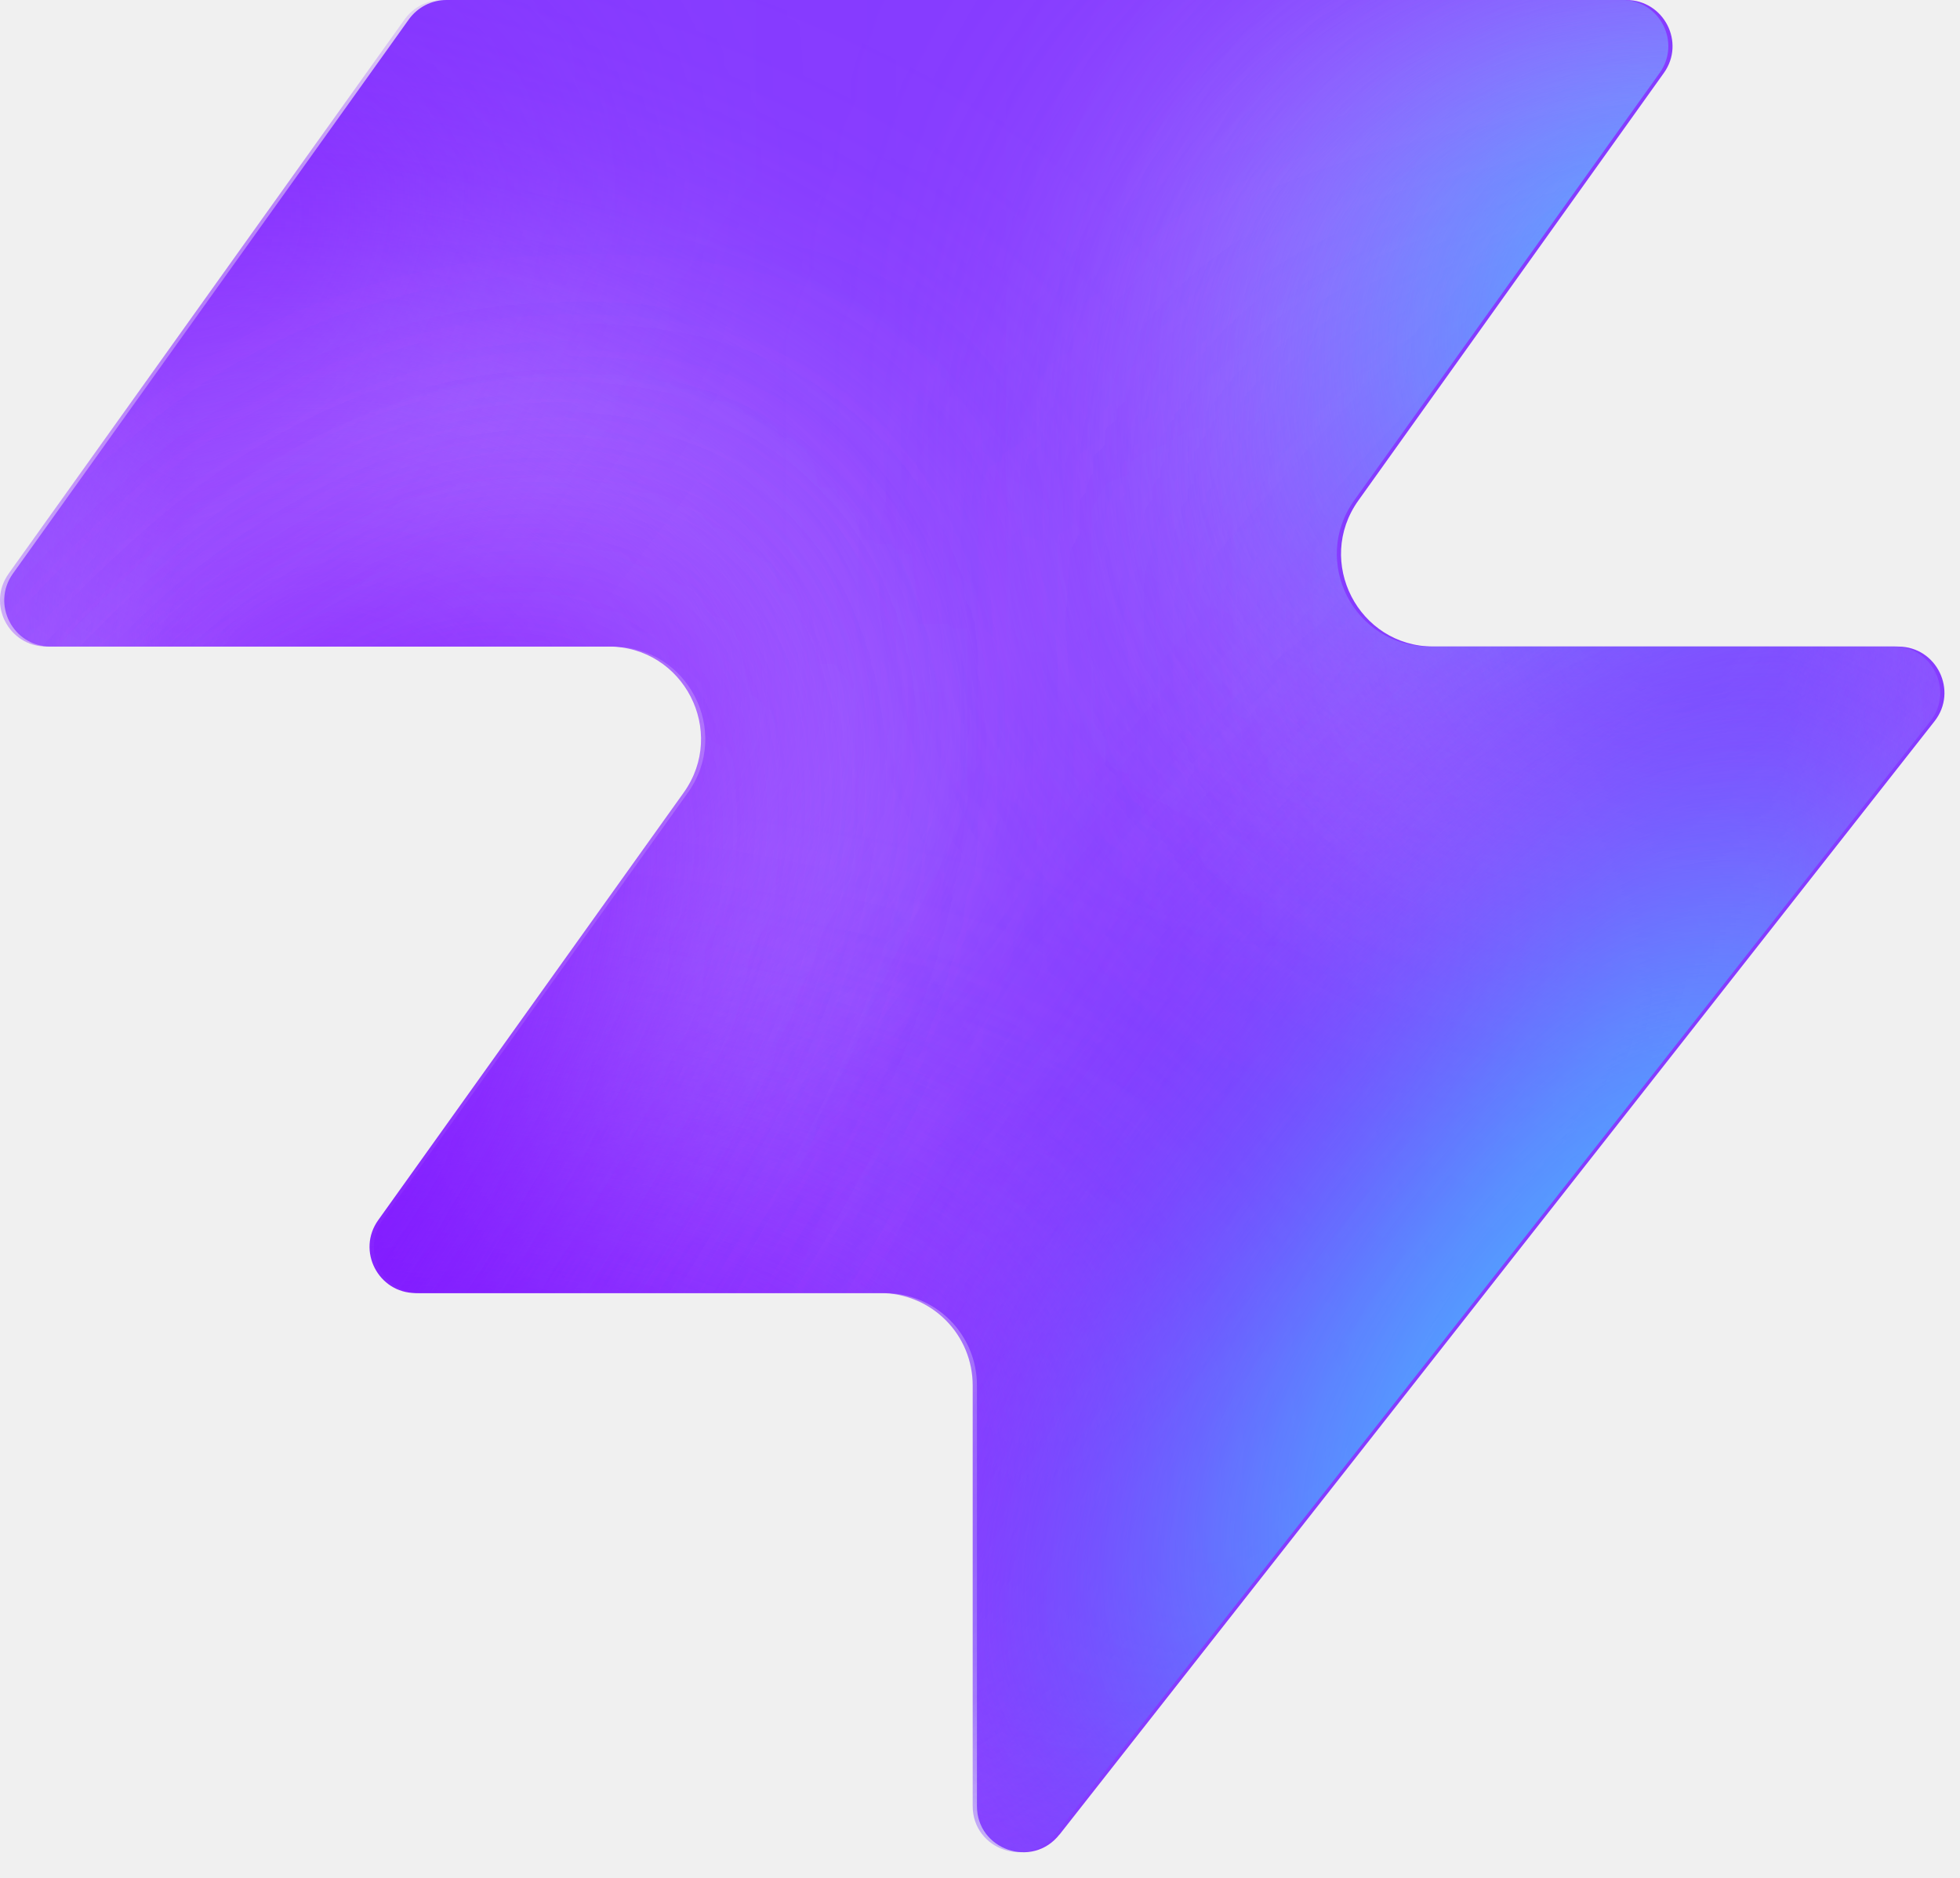
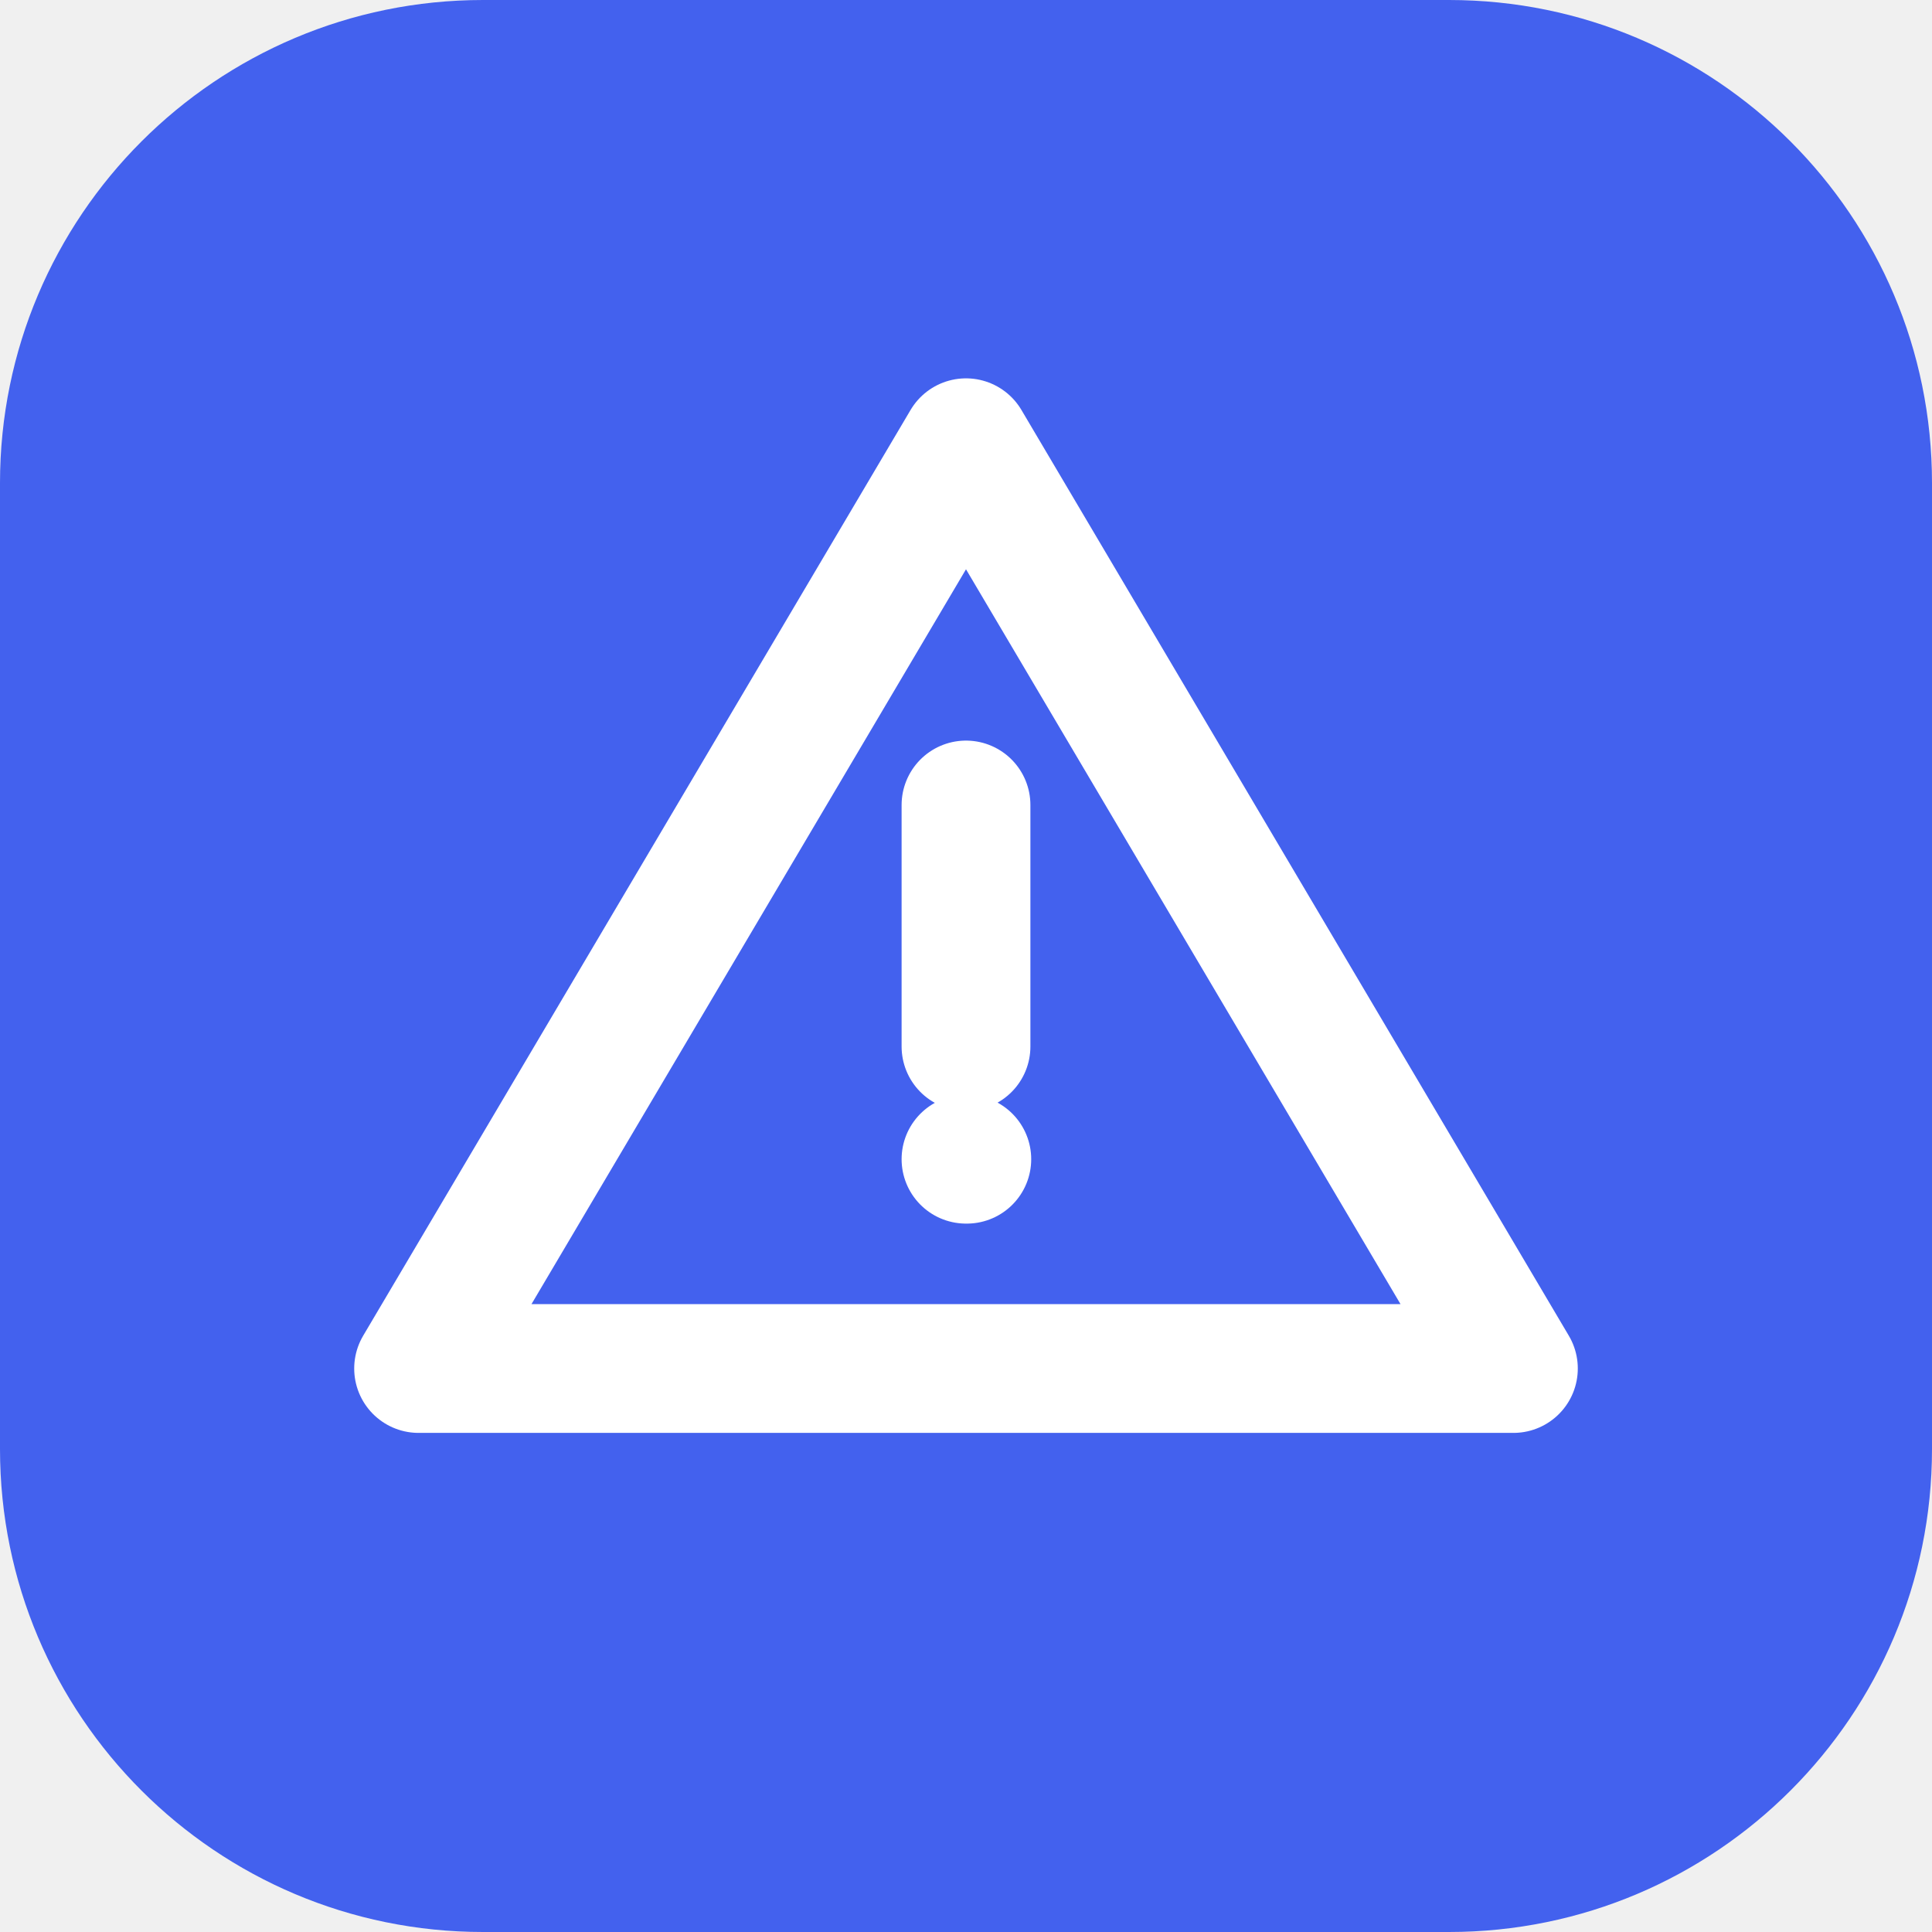
- <svg xmlns="http://www.w3.org/2000/svg" width="48" height="46" fill="none" viewBox="0 0 48 46">
-   <path fill="#863bff" d="M25.946 44.938c-.664.845-2.021.375-2.021-.698V33.937a2.26 2.26 0 0 0-2.262-2.262H10.287c-.92 0-1.456-1.04-.92-1.788l7.48-10.471c1.07-1.497 0-3.578-1.842-3.578H1.237c-.92 0-1.456-1.04-.92-1.788L10.013.474c.214-.297.556-.474.92-.474h28.894c.92 0 1.456 1.04.92 1.788l-7.48 10.471c-1.07 1.498 0 3.579 1.842 3.579h11.377c.943 0 1.473 1.088.89 1.83L25.947 44.94z" style="fill:#863bff;fill:color(display-p3 .525 .23 1);fill-opacity:1" />
-   <mask id="a" width="48" height="46" x="0" y="0" maskUnits="userSpaceOnUse" style="mask-type:alpha">
-     <path fill="#000" d="M25.842 44.938c-.664.844-2.021.375-2.021-.698V33.937a2.26 2.26 0 0 0-2.262-2.262H10.183c-.92 0-1.456-1.04-.92-1.788l7.48-10.471c1.07-1.498 0-3.579-1.842-3.579H1.133c-.92 0-1.456-1.04-.92-1.787L9.91.473c.214-.297.556-.474.92-.474h28.894c.92 0 1.456 1.04.92 1.788l-7.48 10.471c-1.07 1.498 0 3.578 1.842 3.578h11.377c.943 0 1.473 1.088.89 1.832L25.843 44.94z" style="fill:#000;fill-opacity:1" />
-   </mask>
-   <g mask="url(#a)">
-     <g filter="url(#b)">
-       <ellipse cx="5.508" cy="14.704" fill="#ede6ff" rx="5.508" ry="14.704" style="fill:#ede6ff;fill:color(display-p3 .927 .903 1);fill-opacity:1" transform="matrix(.00324 1 1 -.00324 -4.47 31.516)" />
-     </g>
-     <g filter="url(#c)">
-       <ellipse cx="10.399" cy="29.851" fill="#ede6ff" rx="10.399" ry="29.851" style="fill:#ede6ff;fill:color(display-p3 .927 .903 1);fill-opacity:1" transform="matrix(.00324 1 1 -.00324 -39.328 7.883)" />
-     </g>
-     <g filter="url(#d)">
-       <ellipse cx="5.508" cy="30.487" fill="#7e14ff" rx="5.508" ry="30.487" style="fill:#7e14ff;fill:color(display-p3 .492 .077 1);fill-opacity:1" transform="rotate(89.814 -25.913 -14.639)scale(1 -1)" />
-     </g>
-     <g filter="url(#e)">
-       <ellipse cx="5.508" cy="30.599" fill="#7e14ff" rx="5.508" ry="30.599" style="fill:#7e14ff;fill:color(display-p3 .492 .077 1);fill-opacity:1" transform="rotate(89.814 -32.644 -3.334)scale(1 -1)" />
-     </g>
-     <g filter="url(#f)">
-       <ellipse cx="5.508" cy="30.599" fill="#7e14ff" rx="5.508" ry="30.599" style="fill:#7e14ff;fill:color(display-p3 .492 .077 1);fill-opacity:1" transform="matrix(.00324 1 1 -.00324 -34.34 30.47)" />
-     </g>
-     <g filter="url(#g)">
-       <ellipse cx="14.072" cy="22.078" fill="#ede6ff" rx="14.072" ry="22.078" style="fill:#ede6ff;fill:color(display-p3 .927 .903 1);fill-opacity:1" transform="rotate(93.35 24.506 48.493)scale(-1 1)" />
-     </g>
-     <g filter="url(#h)">
-       <ellipse cx="3.47" cy="21.501" fill="#7e14ff" rx="3.47" ry="21.501" style="fill:#7e14ff;fill:color(display-p3 .492 .077 1);fill-opacity:1" transform="rotate(89.009 28.708 47.59)scale(-1 1)" />
-     </g>
-     <g filter="url(#i)">
-       <ellipse cx="3.47" cy="21.501" fill="#7e14ff" rx="3.47" ry="21.501" style="fill:#7e14ff;fill:color(display-p3 .492 .077 1);fill-opacity:1" transform="rotate(89.009 28.708 47.59)scale(-1 1)" />
-     </g>
-     <g filter="url(#j)">
-       <ellipse cx=".387" cy="8.972" fill="#7e14ff" rx="4.407" ry="29.108" style="fill:#7e14ff;fill:color(display-p3 .492 .077 1);fill-opacity:1" transform="rotate(39.51 .387 8.972)" />
-     </g>
-     <g filter="url(#k)">
-       <ellipse cx="47.523" cy="-6.092" fill="#7e14ff" rx="4.407" ry="29.108" style="fill:#7e14ff;fill:color(display-p3 .492 .077 1);fill-opacity:1" transform="rotate(37.892 47.523 -6.092)" />
-     </g>
-     <g filter="url(#l)">
-       <ellipse cx="41.412" cy="6.333" fill="#47bfff" rx="5.971" ry="9.665" style="fill:#47bfff;fill:color(display-p3 .28 .748 1);fill-opacity:1" transform="rotate(37.892 41.412 6.333)" />
-     </g>
-     <g filter="url(#m)">
-       <ellipse cx="-1.879" cy="38.332" fill="#7e14ff" rx="4.407" ry="29.108" style="fill:#7e14ff;fill:color(display-p3 .492 .077 1);fill-opacity:1" transform="rotate(37.892 -1.88 38.332)" />
-     </g>
-     <g filter="url(#n)">
-       <ellipse cx="-1.879" cy="38.332" fill="#7e14ff" rx="4.407" ry="29.108" style="fill:#7e14ff;fill:color(display-p3 .492 .077 1);fill-opacity:1" transform="rotate(37.892 -1.88 38.332)" />
-     </g>
-     <g filter="url(#o)">
-       <ellipse cx="35.651" cy="29.907" fill="#7e14ff" rx="4.407" ry="29.108" style="fill:#7e14ff;fill:color(display-p3 .492 .077 1);fill-opacity:1" transform="rotate(37.892 35.651 29.907)" />
-     </g>
-     <g filter="url(#p)">
-       <ellipse cx="38.418" cy="32.4" fill="#47bfff" rx="5.971" ry="15.297" style="fill:#47bfff;fill:color(display-p3 .28 .748 1);fill-opacity:1" transform="rotate(37.892 38.418 32.4)" />
-     </g>
-   </g>
-   <defs>
-     <filter id="b" width="60.045" height="41.654" x="-19.77" y="16.149" color-interpolation-filters="sRGB" filterUnits="userSpaceOnUse">
-       <feFlood flood-opacity="0" result="BackgroundImageFix" />
-       <feBlend in="SourceGraphic" in2="BackgroundImageFix" result="shape" />
-       <feGaussianBlur result="effect1_foregroundBlur_2002_17158" stdDeviation="7.659" />
-     </filter>
-     <filter id="c" width="90.34" height="51.437" x="-54.613" y="-7.533" color-interpolation-filters="sRGB" filterUnits="userSpaceOnUse">
-       <feFlood flood-opacity="0" result="BackgroundImageFix" />
-       <feBlend in="SourceGraphic" in2="BackgroundImageFix" result="shape" />
-       <feGaussianBlur result="effect1_foregroundBlur_2002_17158" stdDeviation="7.659" />
-     </filter>
-     <filter id="d" width="79.355" height="29.4" x="-49.64" y="2.03" color-interpolation-filters="sRGB" filterUnits="userSpaceOnUse">
-       <feFlood flood-opacity="0" result="BackgroundImageFix" />
-       <feBlend in="SourceGraphic" in2="BackgroundImageFix" result="shape" />
-       <feGaussianBlur result="effect1_foregroundBlur_2002_17158" stdDeviation="4.596" />
-     </filter>
-     <filter id="e" width="79.579" height="29.4" x="-45.045" y="20.029" color-interpolation-filters="sRGB" filterUnits="userSpaceOnUse">
-       <feFlood flood-opacity="0" result="BackgroundImageFix" />
-       <feBlend in="SourceGraphic" in2="BackgroundImageFix" result="shape" />
-       <feGaussianBlur result="effect1_foregroundBlur_2002_17158" stdDeviation="4.596" />
-     </filter>
-     <filter id="f" width="79.579" height="29.4" x="-43.513" y="21.178" color-interpolation-filters="sRGB" filterUnits="userSpaceOnUse">
-       <feFlood flood-opacity="0" result="BackgroundImageFix" />
-       <feBlend in="SourceGraphic" in2="BackgroundImageFix" result="shape" />
-       <feGaussianBlur result="effect1_foregroundBlur_2002_17158" stdDeviation="4.596" />
-     </filter>
-     <filter id="g" width="74.749" height="58.852" x="15.756" y="-17.901" color-interpolation-filters="sRGB" filterUnits="userSpaceOnUse">
-       <feFlood flood-opacity="0" result="BackgroundImageFix" />
-       <feBlend in="SourceGraphic" in2="BackgroundImageFix" result="shape" />
-       <feGaussianBlur result="effect1_foregroundBlur_2002_17158" stdDeviation="7.659" />
-     </filter>
-     <filter id="h" width="61.377" height="25.362" x="23.548" y="2.284" color-interpolation-filters="sRGB" filterUnits="userSpaceOnUse">
-       <feFlood flood-opacity="0" result="BackgroundImageFix" />
-       <feBlend in="SourceGraphic" in2="BackgroundImageFix" result="shape" />
-       <feGaussianBlur result="effect1_foregroundBlur_2002_17158" stdDeviation="4.596" />
-     </filter>
-     <filter id="i" width="61.377" height="25.362" x="23.548" y="2.284" color-interpolation-filters="sRGB" filterUnits="userSpaceOnUse">
-       <feFlood flood-opacity="0" result="BackgroundImageFix" />
-       <feBlend in="SourceGraphic" in2="BackgroundImageFix" result="shape" />
-       <feGaussianBlur result="effect1_foregroundBlur_2002_17158" stdDeviation="4.596" />
-     </filter>
-     <filter id="j" width="56.045" height="63.649" x="-27.636" y="-22.853" color-interpolation-filters="sRGB" filterUnits="userSpaceOnUse">
-       <feFlood flood-opacity="0" result="BackgroundImageFix" />
-       <feBlend in="SourceGraphic" in2="BackgroundImageFix" result="shape" />
-       <feGaussianBlur result="effect1_foregroundBlur_2002_17158" stdDeviation="4.596" />
-     </filter>
-     <filter id="k" width="54.814" height="64.646" x="20.116" y="-38.415" color-interpolation-filters="sRGB" filterUnits="userSpaceOnUse">
-       <feFlood flood-opacity="0" result="BackgroundImageFix" />
-       <feBlend in="SourceGraphic" in2="BackgroundImageFix" result="shape" />
-       <feGaussianBlur result="effect1_foregroundBlur_2002_17158" stdDeviation="4.596" />
-     </filter>
-     <filter id="l" width="33.541" height="35.313" x="24.641" y="-11.323" color-interpolation-filters="sRGB" filterUnits="userSpaceOnUse">
-       <feFlood flood-opacity="0" result="BackgroundImageFix" />
-       <feBlend in="SourceGraphic" in2="BackgroundImageFix" result="shape" />
-       <feGaussianBlur result="effect1_foregroundBlur_2002_17158" stdDeviation="4.596" />
-     </filter>
-     <filter id="m" width="54.814" height="64.646" x="-29.286" y="6.009" color-interpolation-filters="sRGB" filterUnits="userSpaceOnUse">
-       <feFlood flood-opacity="0" result="BackgroundImageFix" />
-       <feBlend in="SourceGraphic" in2="BackgroundImageFix" result="shape" />
-       <feGaussianBlur result="effect1_foregroundBlur_2002_17158" stdDeviation="4.596" />
-     </filter>
-     <filter id="n" width="54.814" height="64.646" x="-29.286" y="6.009" color-interpolation-filters="sRGB" filterUnits="userSpaceOnUse">
-       <feFlood flood-opacity="0" result="BackgroundImageFix" />
-       <feBlend in="SourceGraphic" in2="BackgroundImageFix" result="shape" />
-       <feGaussianBlur result="effect1_foregroundBlur_2002_17158" stdDeviation="4.596" />
-     </filter>
-     <filter id="o" width="54.814" height="64.646" x="8.244" y="-2.416" color-interpolation-filters="sRGB" filterUnits="userSpaceOnUse">
-       <feFlood flood-opacity="0" result="BackgroundImageFix" />
-       <feBlend in="SourceGraphic" in2="BackgroundImageFix" result="shape" />
-       <feGaussianBlur result="effect1_foregroundBlur_2002_17158" stdDeviation="4.596" />
-     </filter>
-     <filter id="p" width="39.409" height="43.623" x="18.713" y="10.588" color-interpolation-filters="sRGB" filterUnits="userSpaceOnUse">
-       <feFlood flood-opacity="0" result="BackgroundImageFix" />
-       <feBlend in="SourceGraphic" in2="BackgroundImageFix" result="shape" />
-       <feGaussianBlur result="effect1_foregroundBlur_2002_17158" stdDeviation="4.596" />
-     </filter>
-   </defs>
+ <svg xmlns="http://www.w3.org/2000/svg" viewBox="0 0 24 24">
+   <rect width="24" height="24" rx="6" fill="#4361ee" />
+   <path d="M12 5.5 18.8 17H5.2L12 5.5Z" fill="none" stroke="#ffffff" stroke-width="1.6" stroke-linecap="round" stroke-linejoin="round" />
+   <path d="M12 10v3M12 14.4h.01" fill="none" stroke="#ffffff" stroke-width="1.6" stroke-linecap="round" stroke-linejoin="round" />
</svg>
